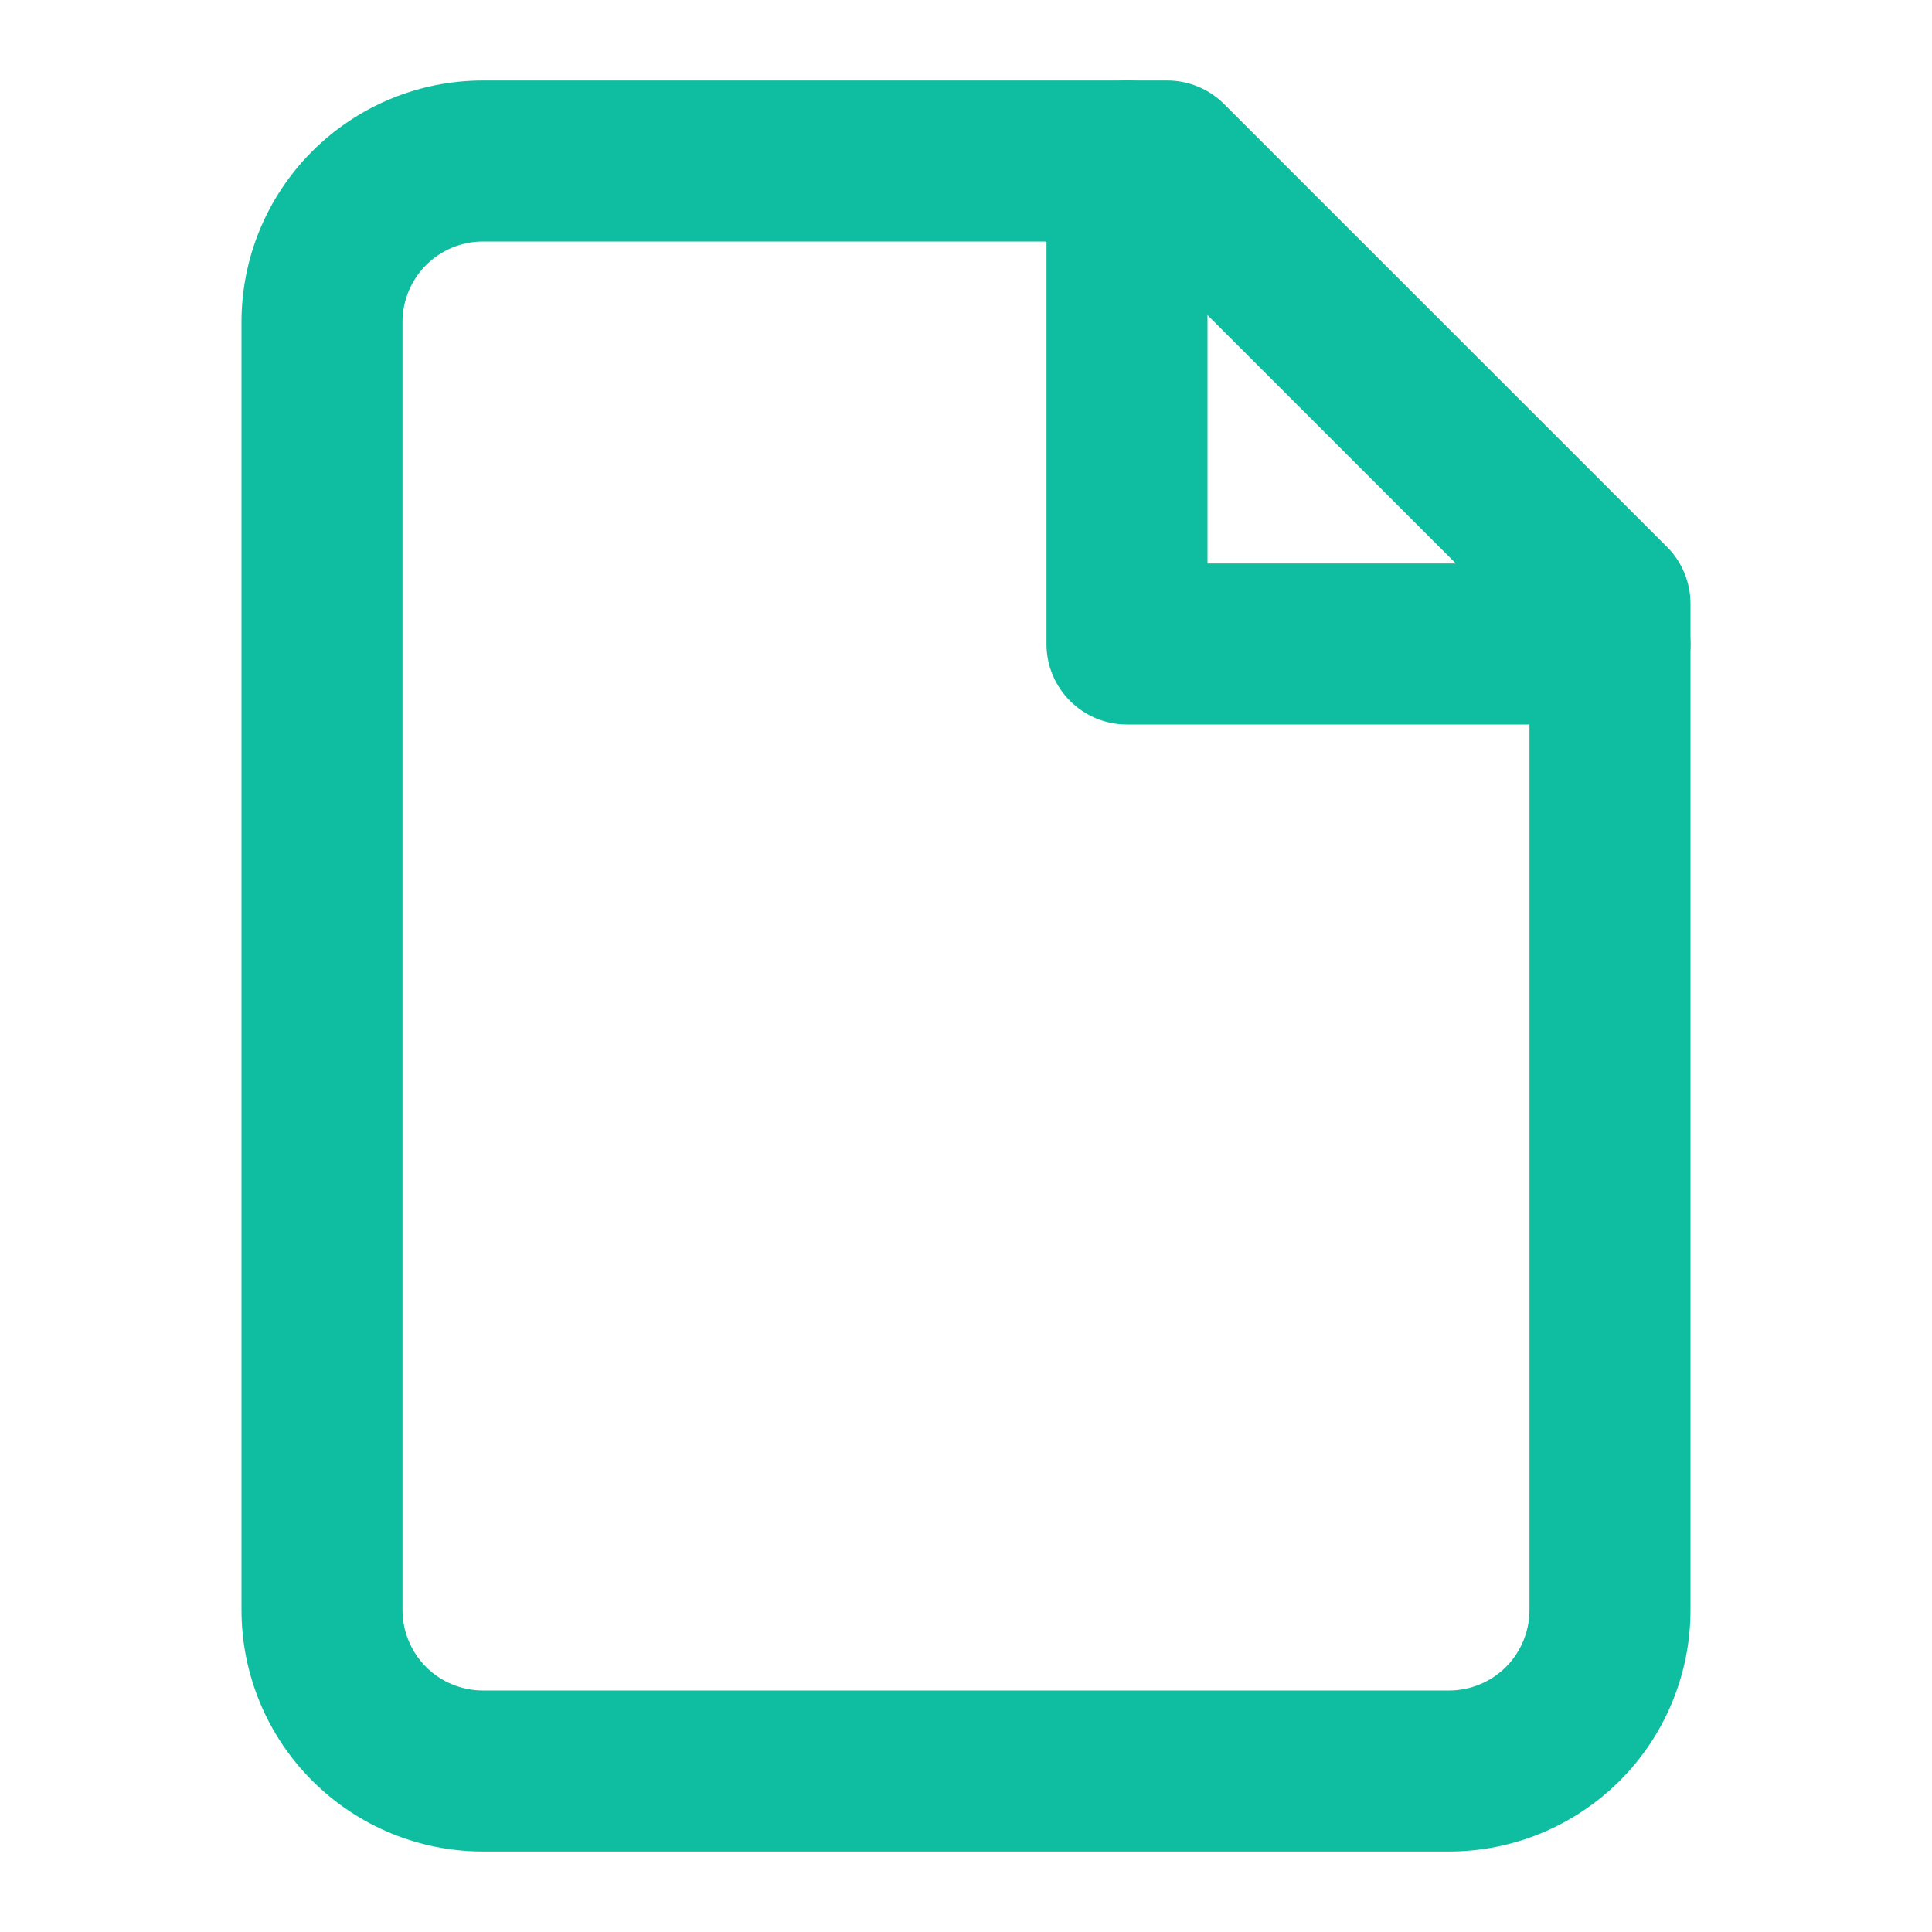
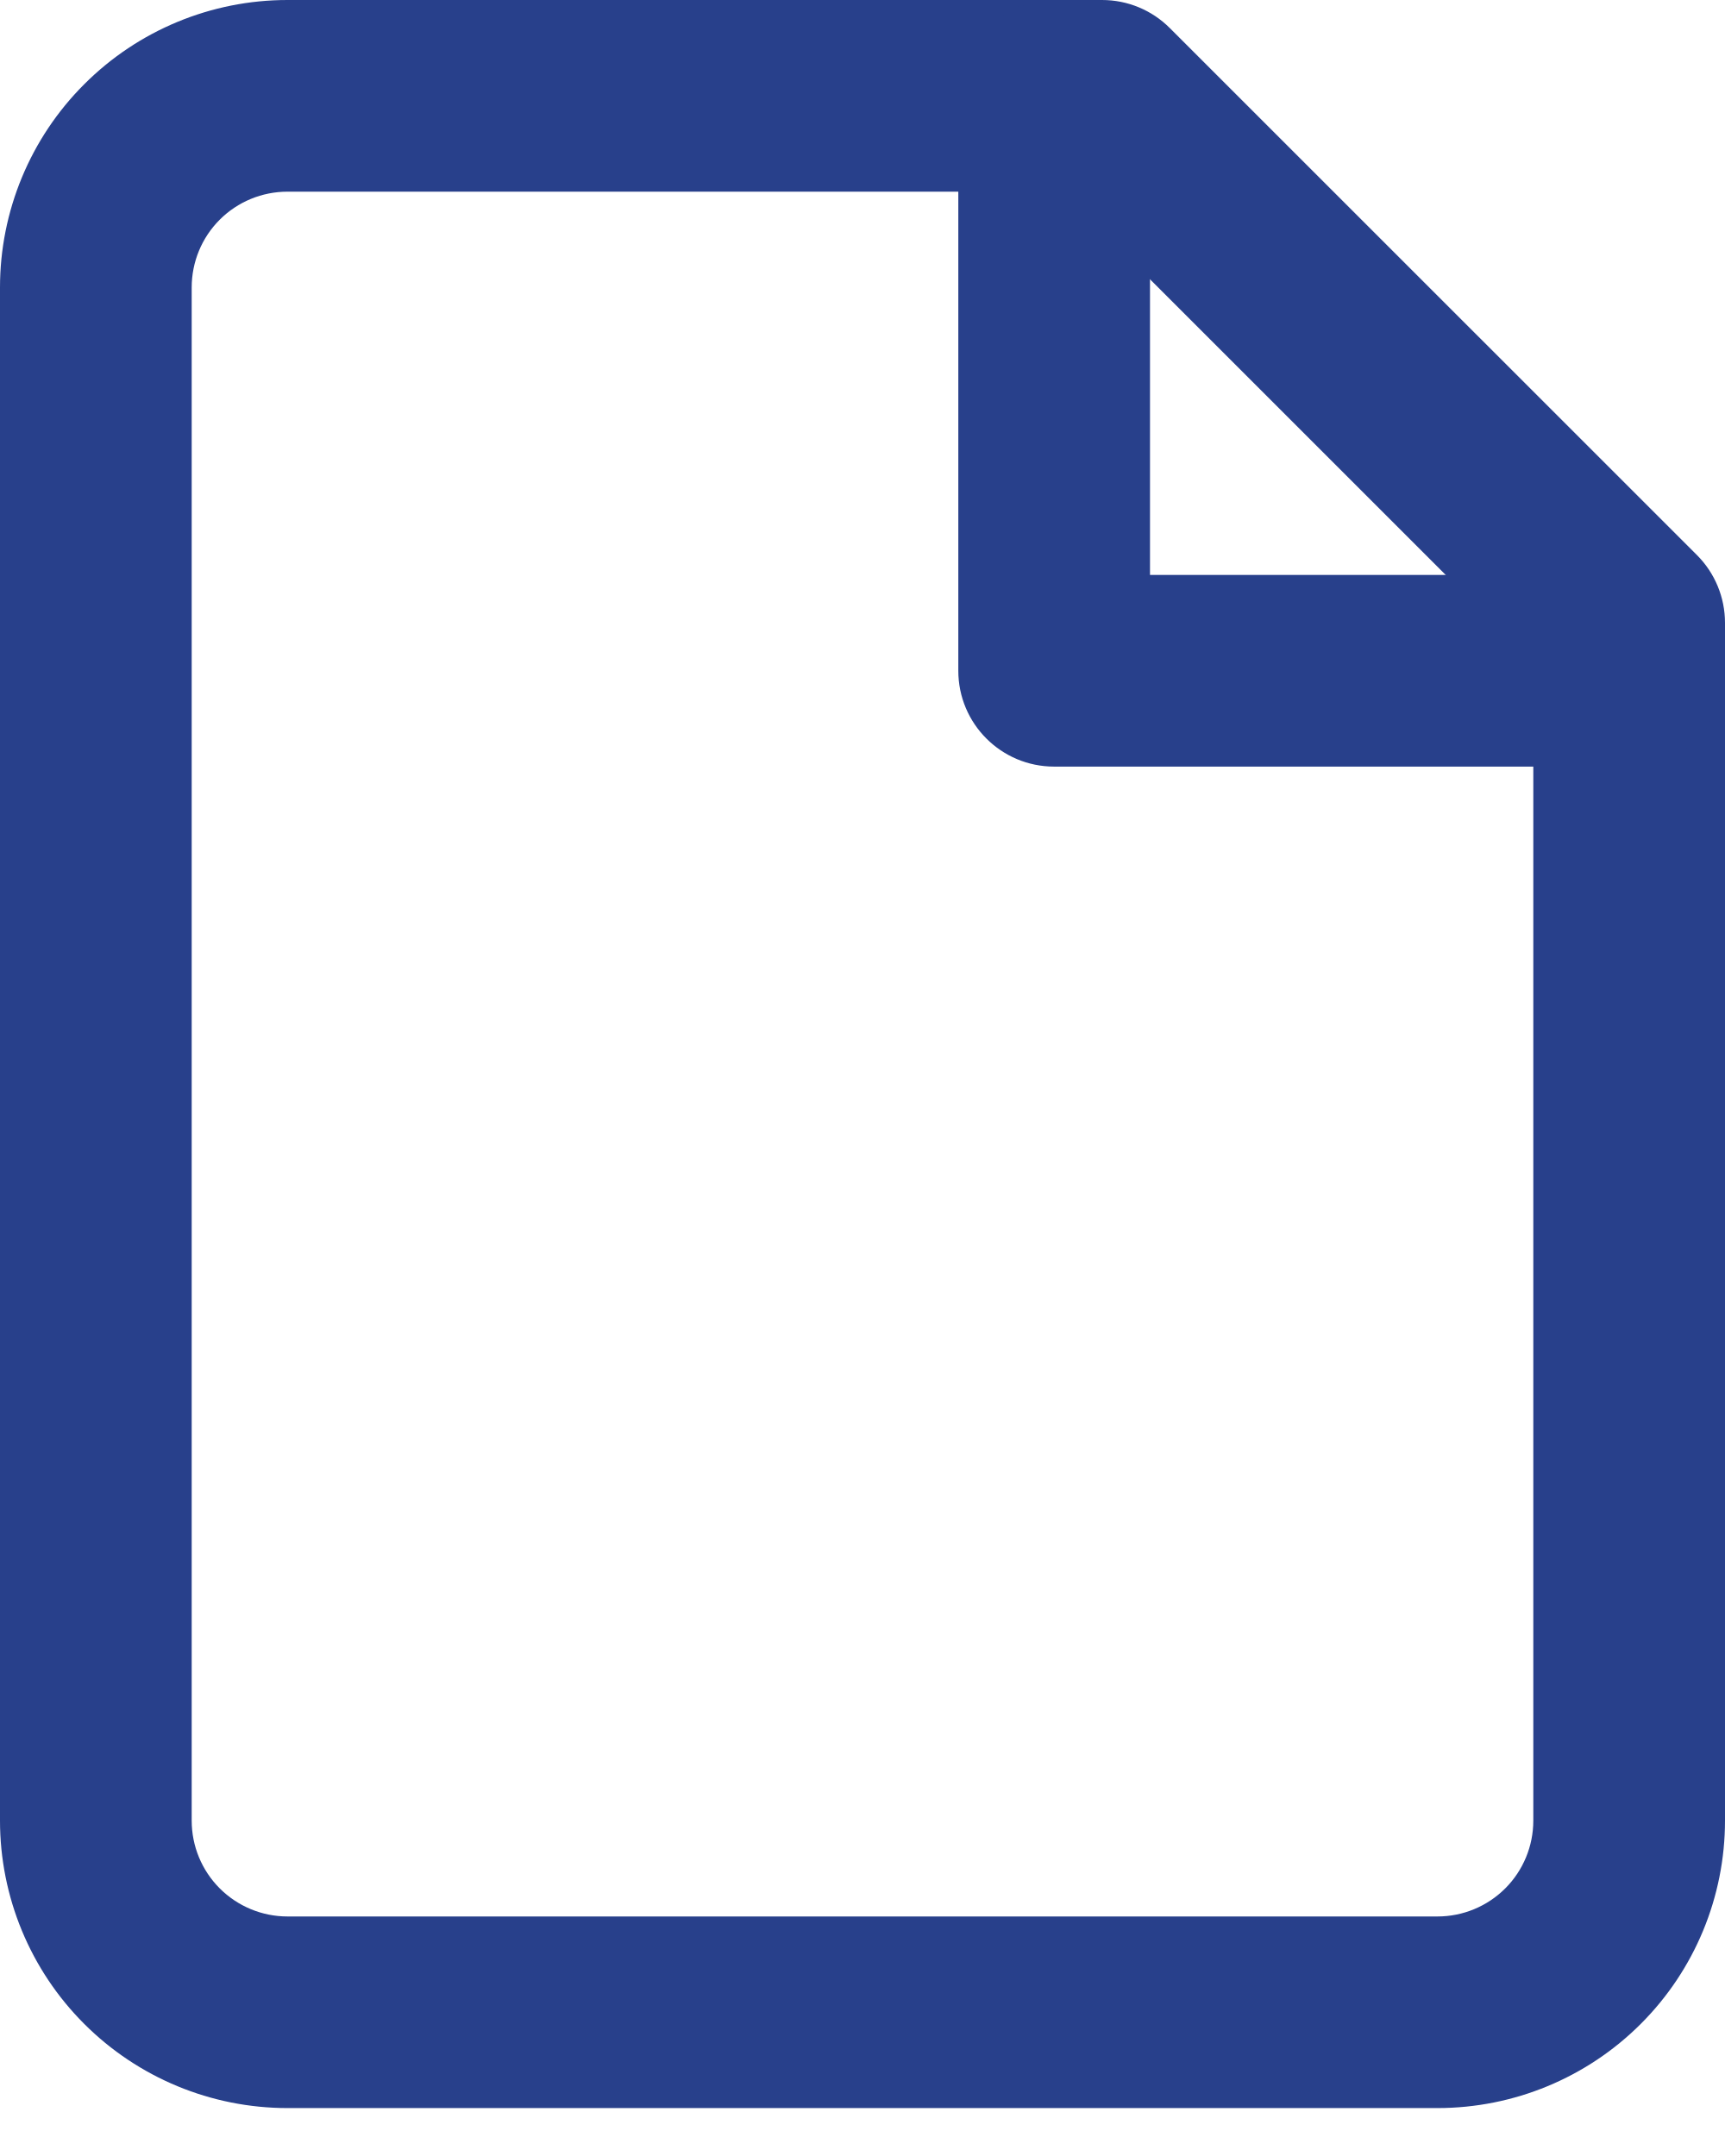
- <svg xmlns="http://www.w3.org/2000/svg" width="32" height="32" viewBox="0 0 32 32" fill="none">
-   <path fill-rule="evenodd" clip-rule="evenodd" d="M5.172 2.505C5.922 1.755 6.939 1.333 8 1.333H19.333C19.687 1.333 20.026 1.474 20.276 1.724L27.61 9.057C27.86 9.307 28 9.646 28 10V26.667C28 27.727 27.579 28.745 26.828 29.495C26.078 30.245 25.061 30.667 24 30.667H8C6.939 30.667 5.922 30.245 5.172 29.495C4.421 28.745 4 27.727 4 26.667V5.333C4 4.272 4.421 3.255 5.172 2.505ZM8 4C7.646 4 7.307 4.14 7.057 4.391C6.807 4.641 6.667 4.98 6.667 5.333V26.667C6.667 27.02 6.807 27.359 7.057 27.61C7.307 27.86 7.646 28 8 28H24C24.354 28 24.693 27.86 24.943 27.61C25.193 27.359 25.333 27.02 25.333 26.667V10.552L18.781 4H8Z" fill="#0FBDA0" />
-   <path fill-rule="evenodd" clip-rule="evenodd" d="M18.667 1.333C19.403 1.333 20 1.93 20 2.667V9.333H26.667C27.403 9.333 28 9.93 28 10.667C28 11.403 27.403 12 26.667 12H18.667C17.93 12 17.333 11.403 17.333 10.667V2.667C17.333 1.93 17.93 1.333 18.667 1.333Z" fill="#0FBDA0" />
+ <svg xmlns="http://www.w3.org/2000/svg" width="24" height="30" viewBox="0 0 24 30" fill="none">
+   <path fill-rule="evenodd" clip-rule="evenodd" d="M1.172 1.172C1.922 0.421 2.939 0 4 0H15.333C15.687 0 16.026 0.14 16.276 0.391L23.61 7.724C23.86 7.974 24 8.313 24 8.667V25.333C24 26.394 23.579 27.412 22.828 28.162C22.078 28.912 21.061 29.333 20 29.333H4C2.939 29.333 1.922 28.912 1.172 28.162C0.421 27.412 0 26.394 0 25.333V4C0 2.939 0.421 1.922 1.172 1.172ZM4 2.667C3.646 2.667 3.307 2.807 3.057 3.057C2.807 3.307 2.667 3.646 2.667 4V25.333C2.667 25.687 2.807 26.026 3.057 26.276C3.307 26.526 3.646 26.667 4 26.667H20C20.354 26.667 20.693 26.526 20.943 26.276C21.193 26.026 21.333 25.687 21.333 25.333V9.219L14.781 2.667H4Z" fill="#28408B" />
+   <path fill-rule="evenodd" clip-rule="evenodd" d="M14.667 0C15.403 0 16 0.597 16 1.333V8H22.667C23.403 8 24 8.597 24 9.333C24 10.07 23.403 10.667 22.667 10.667H14.667C13.93 10.667 13.333 10.07 13.333 9.333V1.333C13.333 0.597 13.93 0 14.667 0Z" fill="#28408B" />
</svg>
